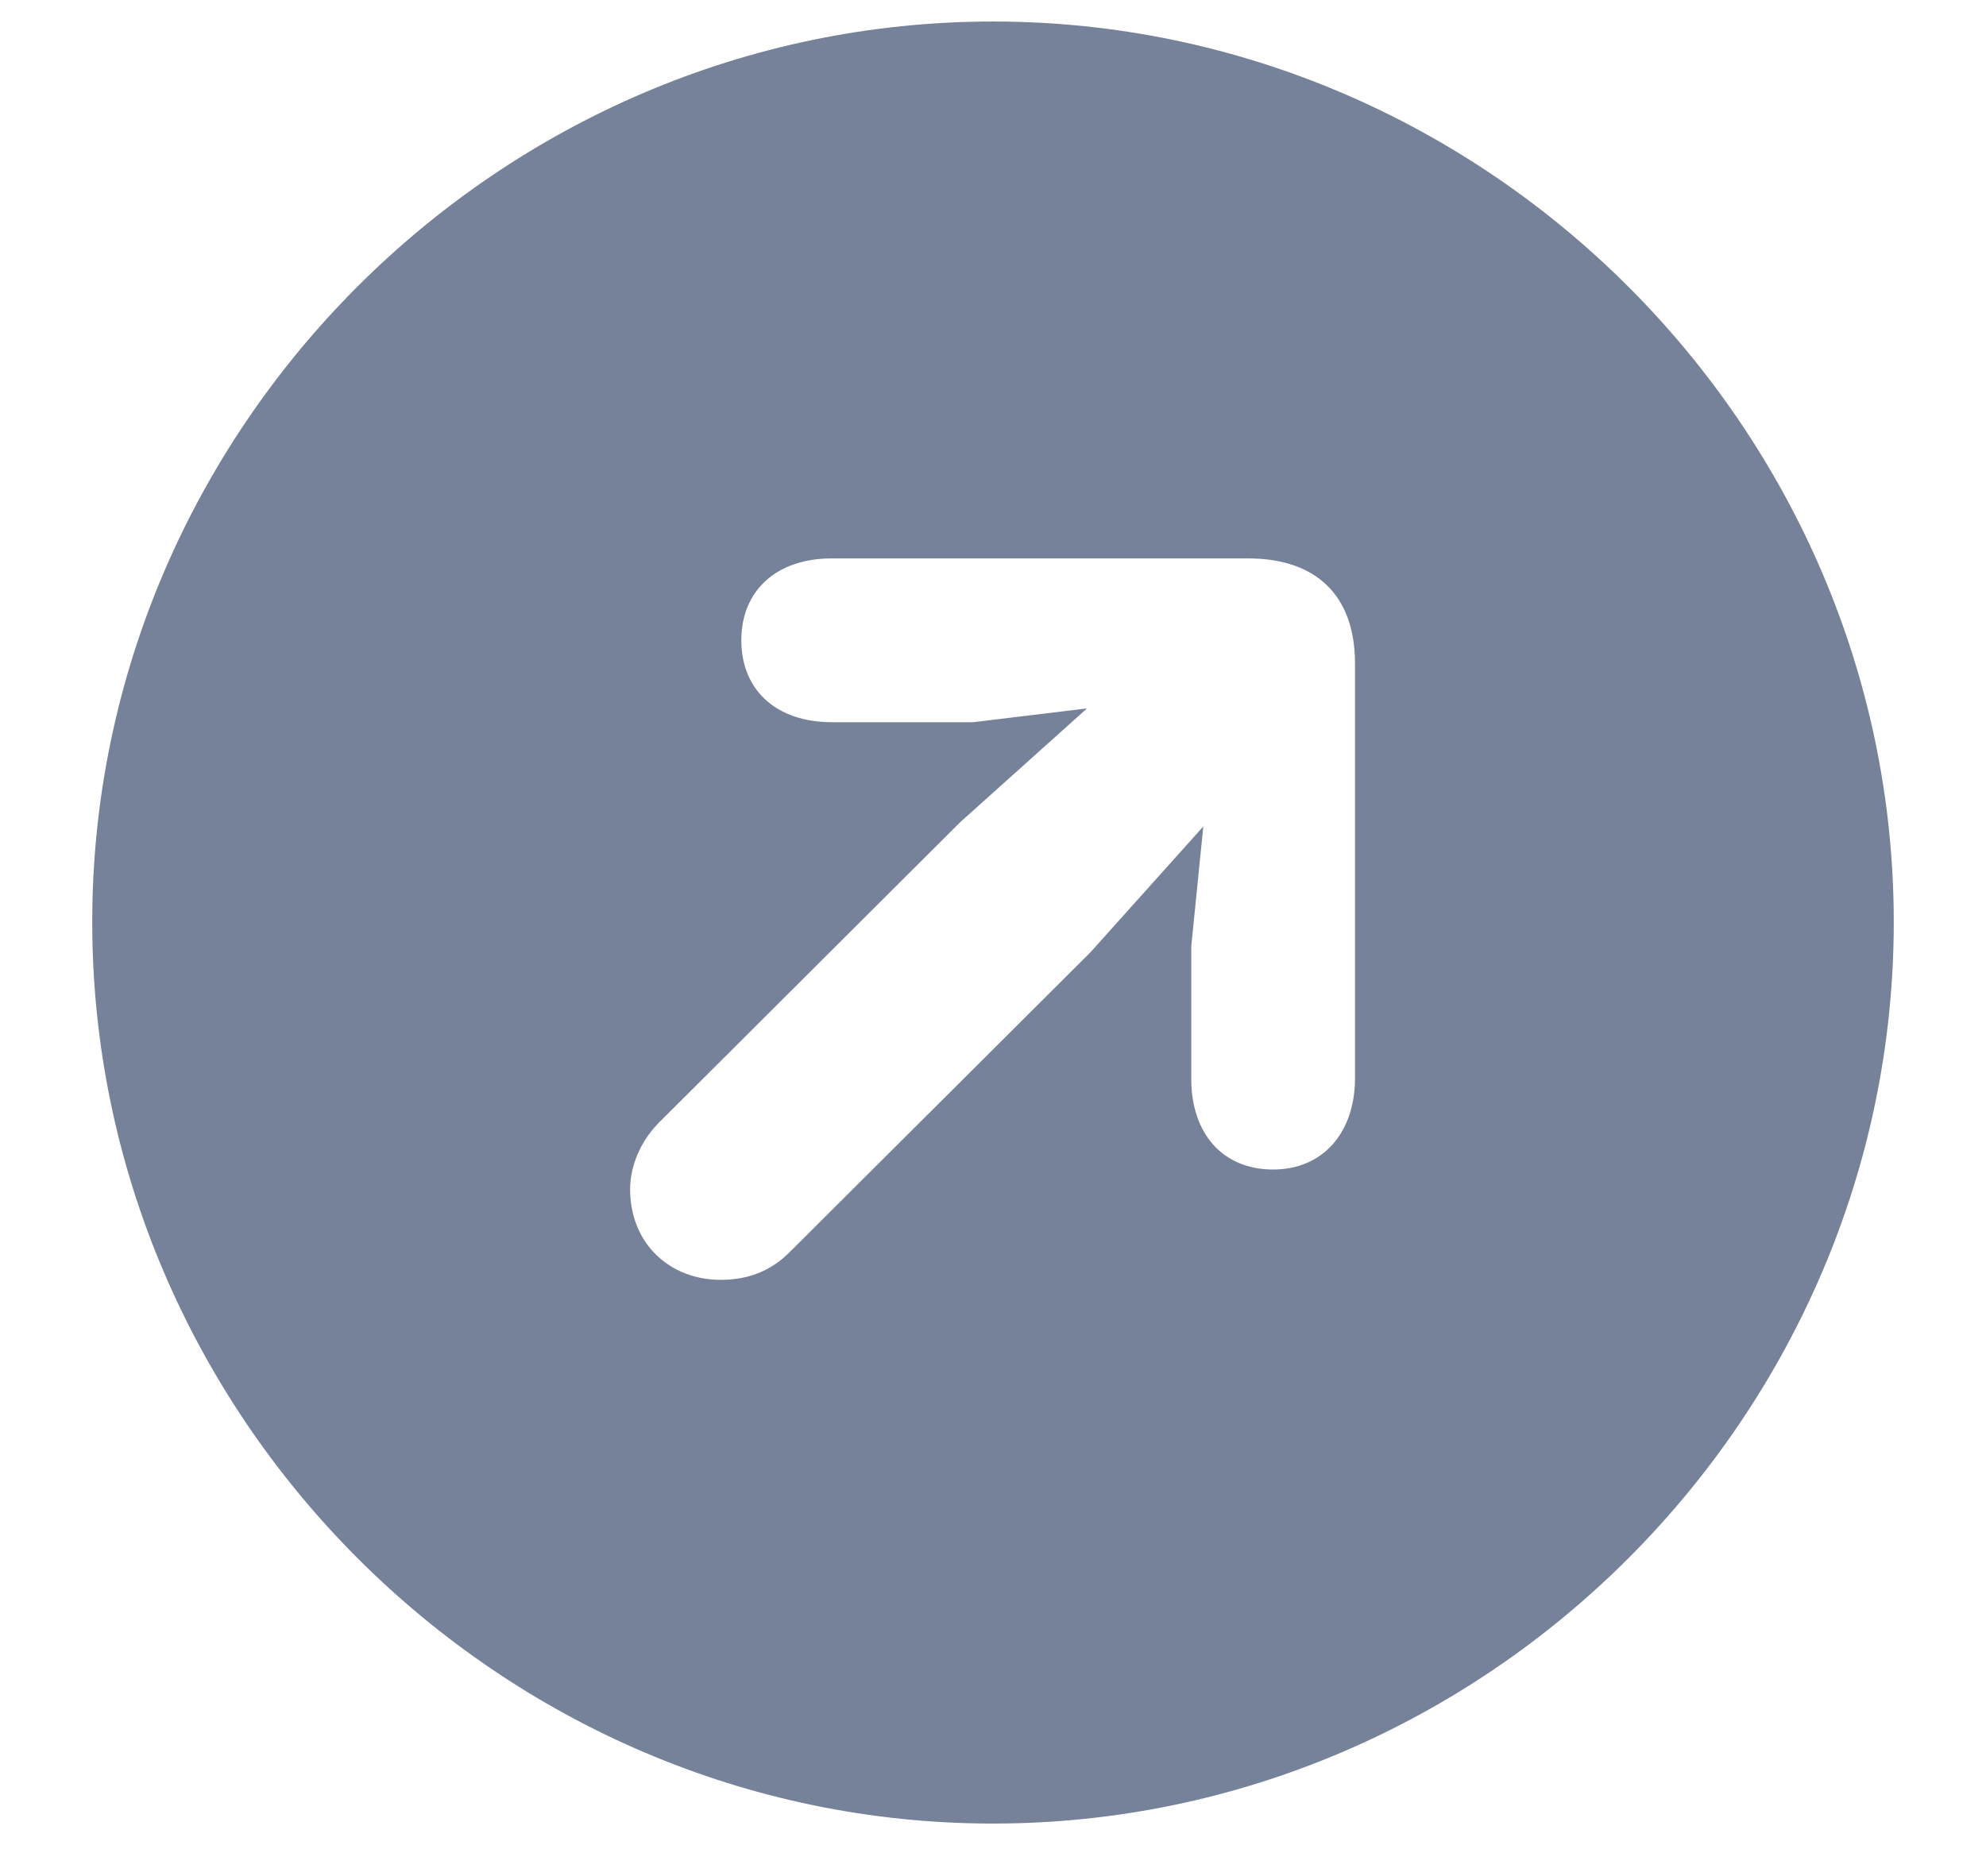
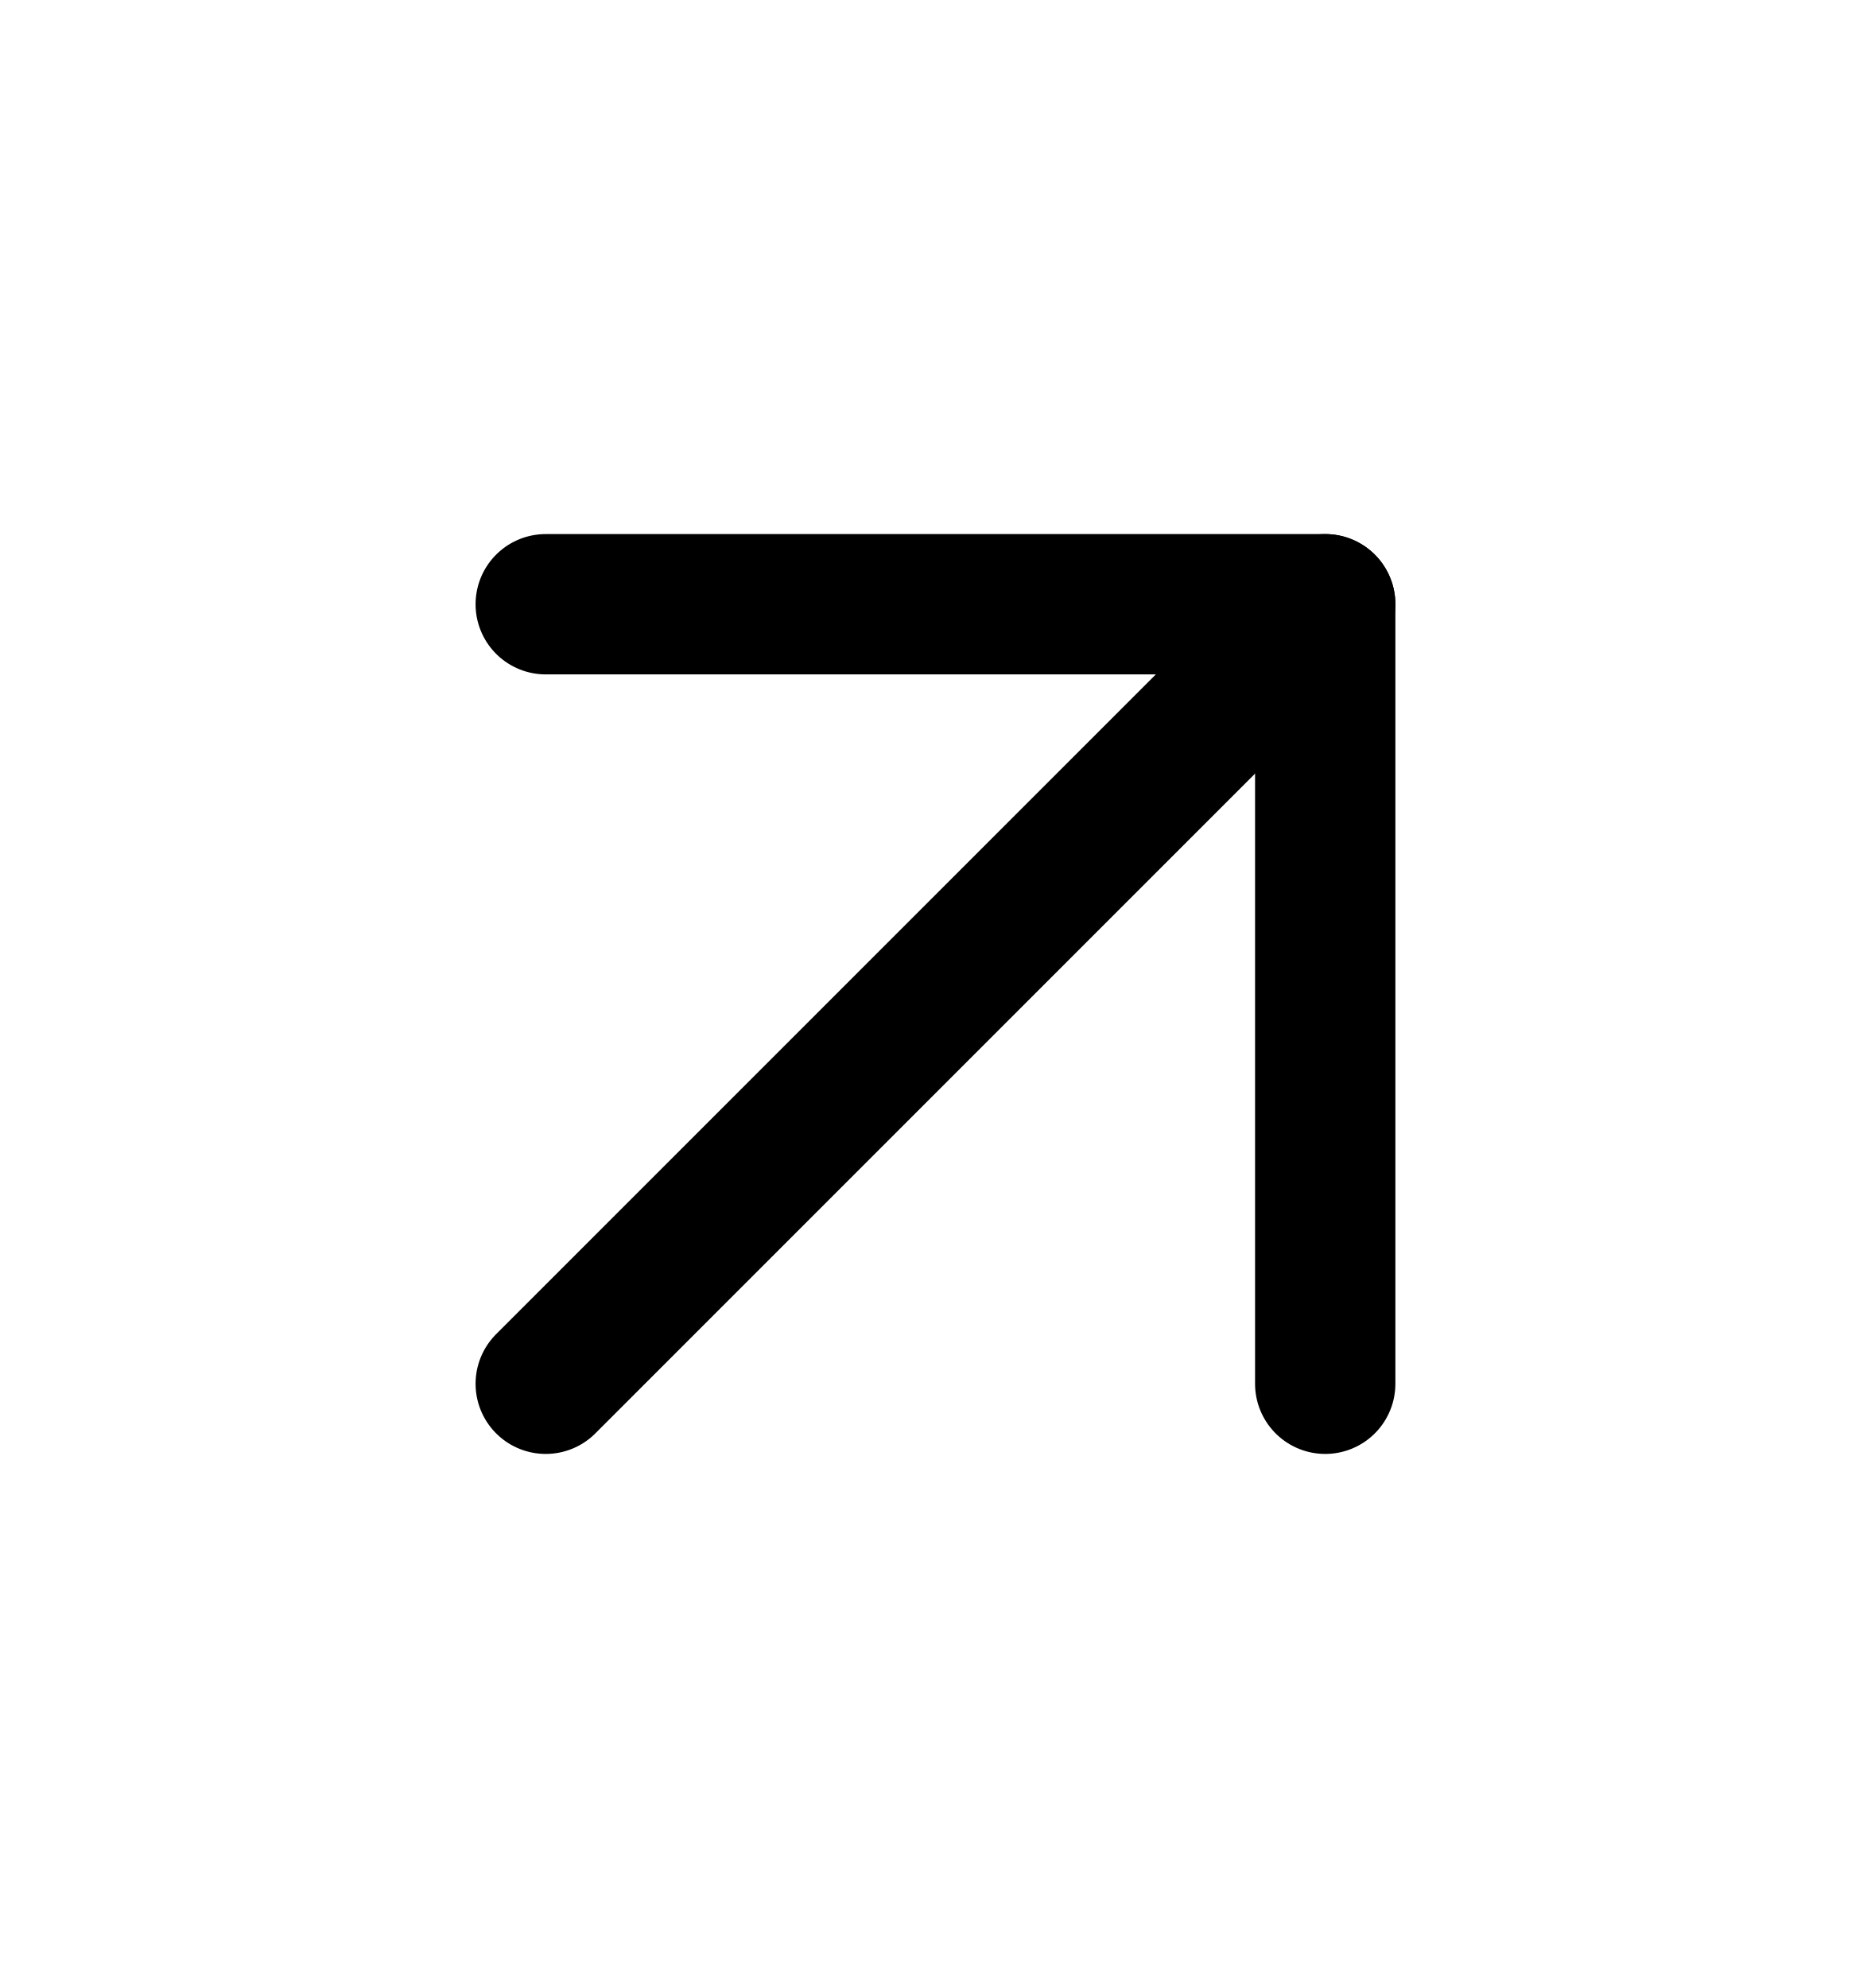
- <svg xmlns="http://www.w3.org/2000/svg" width="18" height="17" viewBox="0 0 18 17" fill="none">
-   <path d="M9 16.531C13.477 16.531 17.164 12.836 17.164 8.359C17.164 3.883 13.469 0.195 9 0.195C4.523 0.195 0.836 3.883 0.836 8.359C0.836 12.836 4.523 16.531 9 16.531ZM11.539 10.602C11.086 10.602 10.797 10.281 10.797 9.781V8.578L10.906 7.492L9.883 8.633L7.172 11.336C6.992 11.523 6.781 11.602 6.531 11.602C6.07 11.602 5.711 11.273 5.711 10.781C5.711 10.562 5.812 10.336 5.977 10.172L8.703 7.453L9.852 6.422L8.82 6.547H7.539C7.039 6.547 6.719 6.258 6.719 5.805C6.719 5.352 7.039 5.062 7.539 5.062H11.312C11.914 5.062 12.281 5.383 12.281 6.016V9.773C12.281 10.266 11.992 10.602 11.539 10.602Z" fill="#768299" />
+ <svg xmlns="http://www.w3.org/2000/svg" width="16" height="17" viewBox="0 0 16 17" fill="none">
+   <path d="M4.667 11.833L11.333 5.167" stroke="currentColor" stroke-width="1.2" stroke-linecap="round" stroke-linejoin="round" />
+   <path d="M4.667 5.167H11.333V11.833" stroke="currentColor" stroke-width="1.2" stroke-linecap="round" stroke-linejoin="round" />
</svg>
